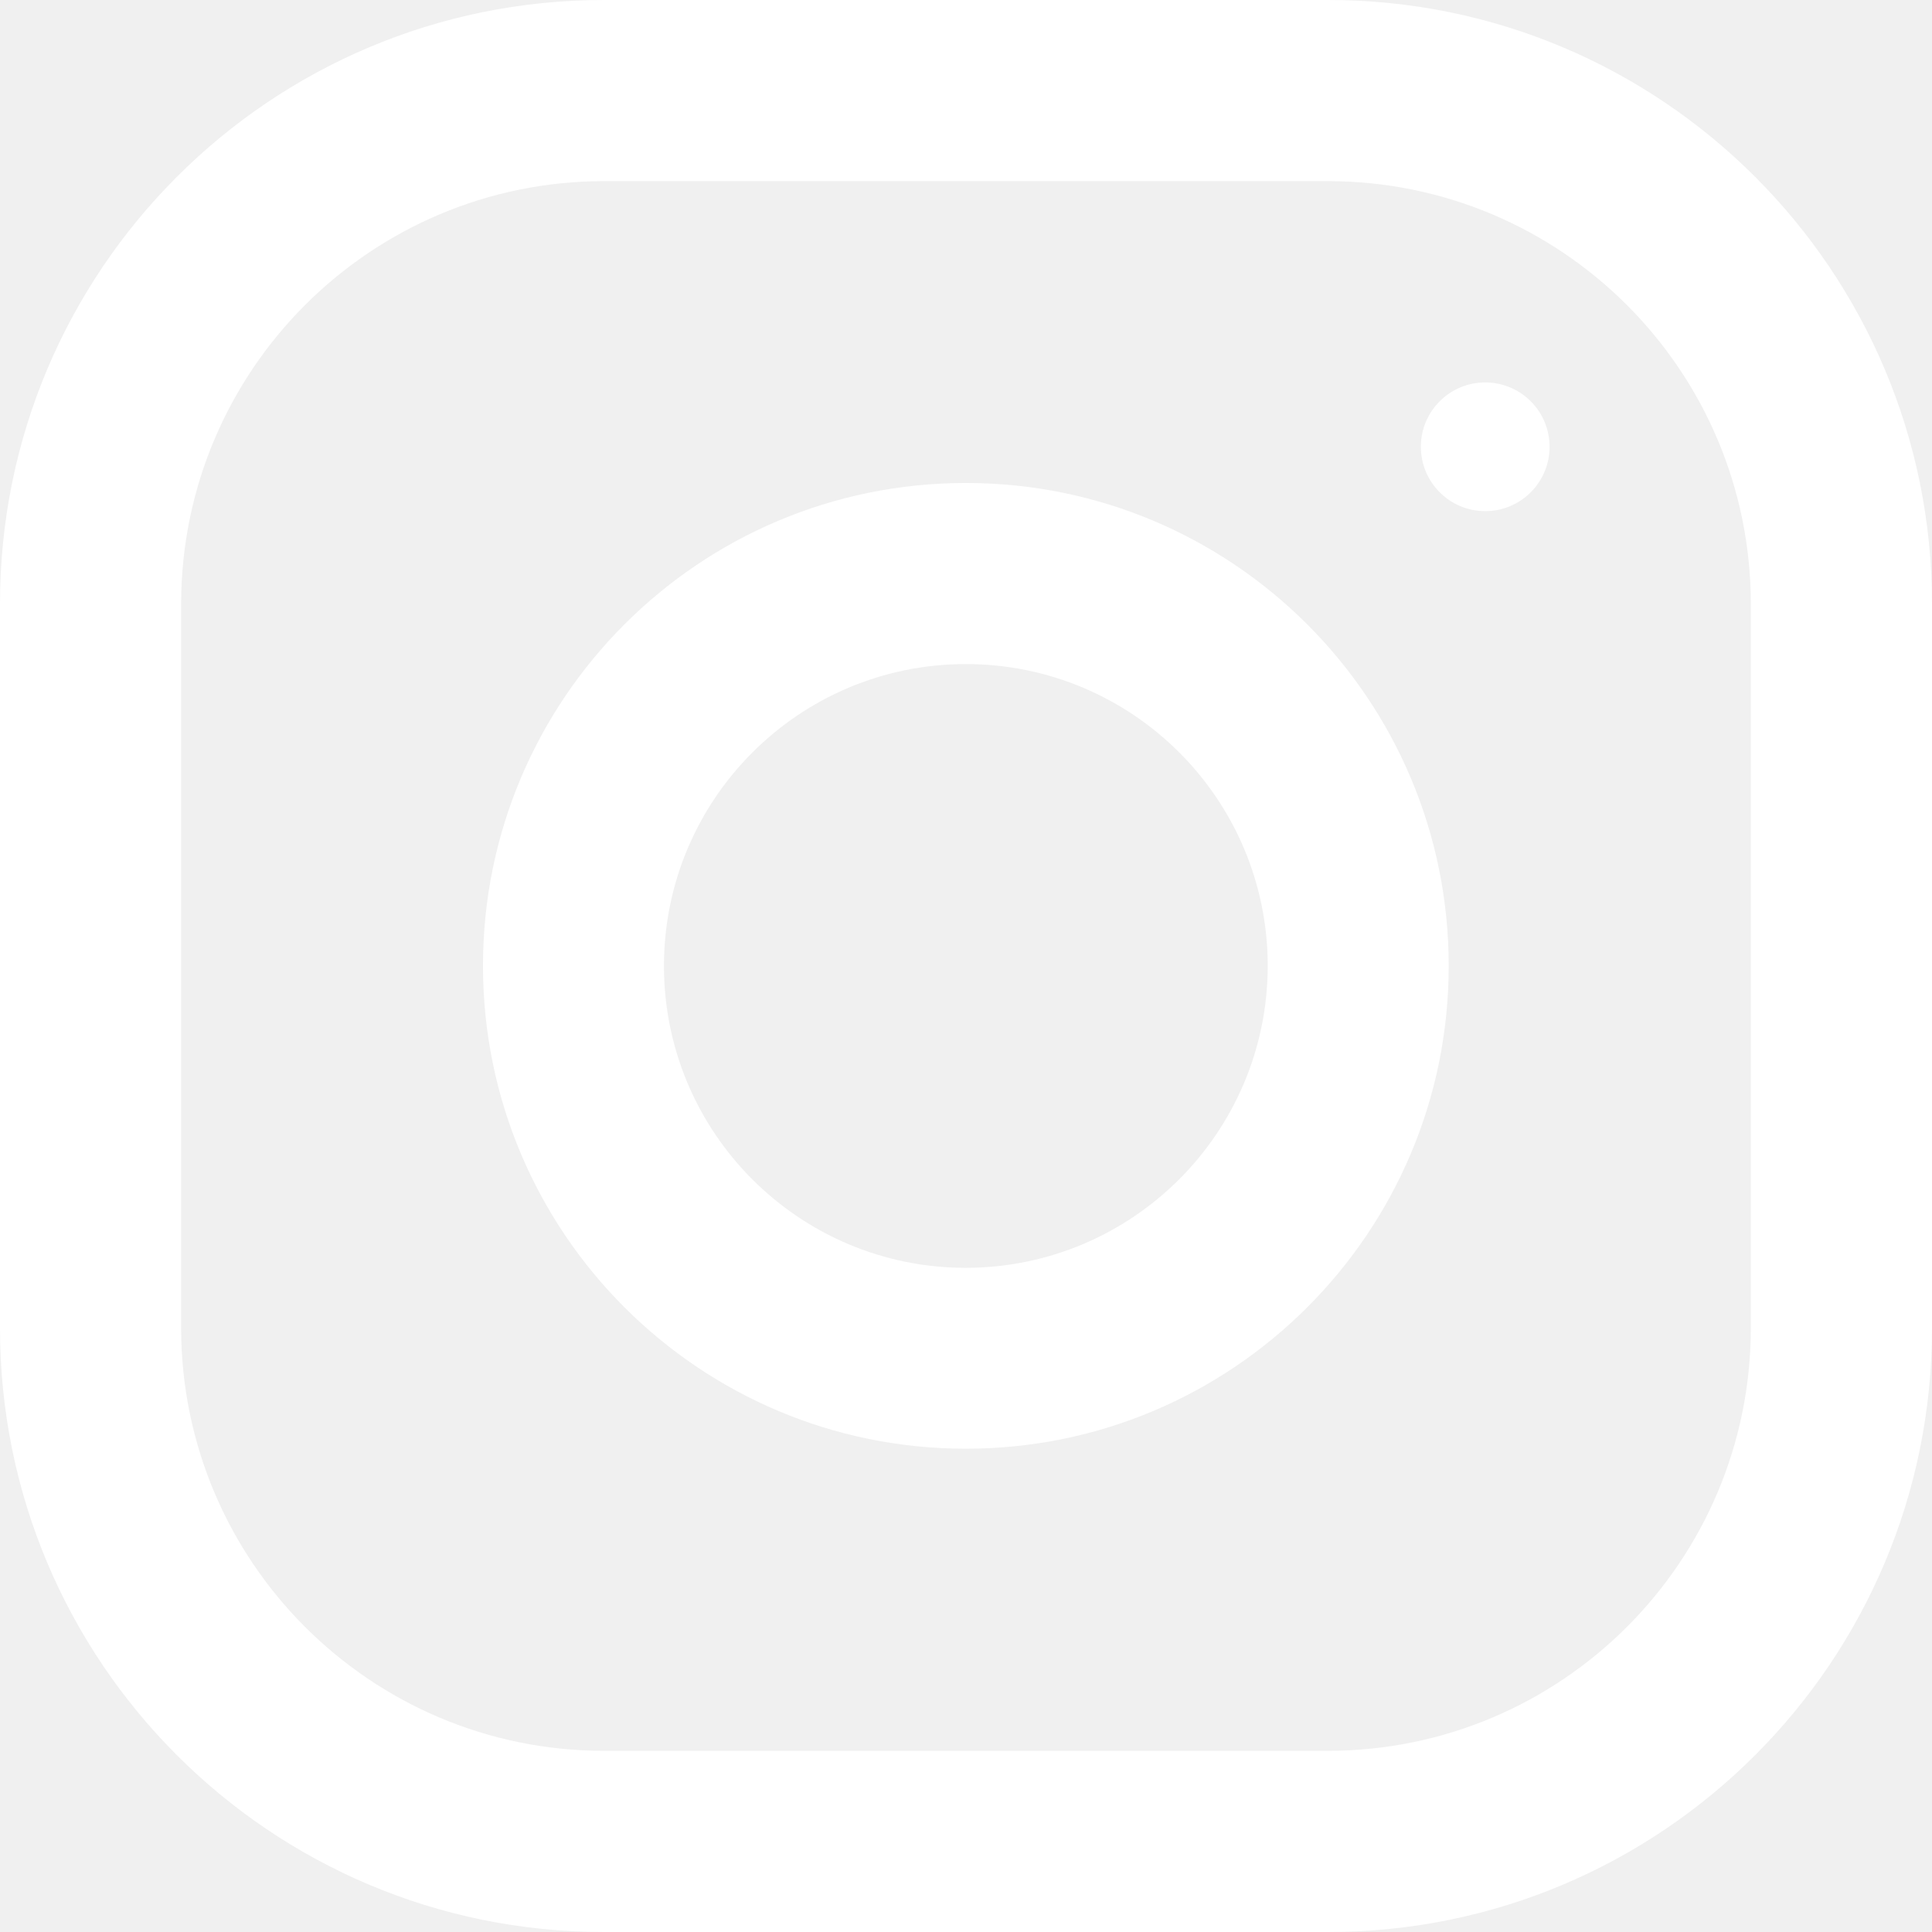
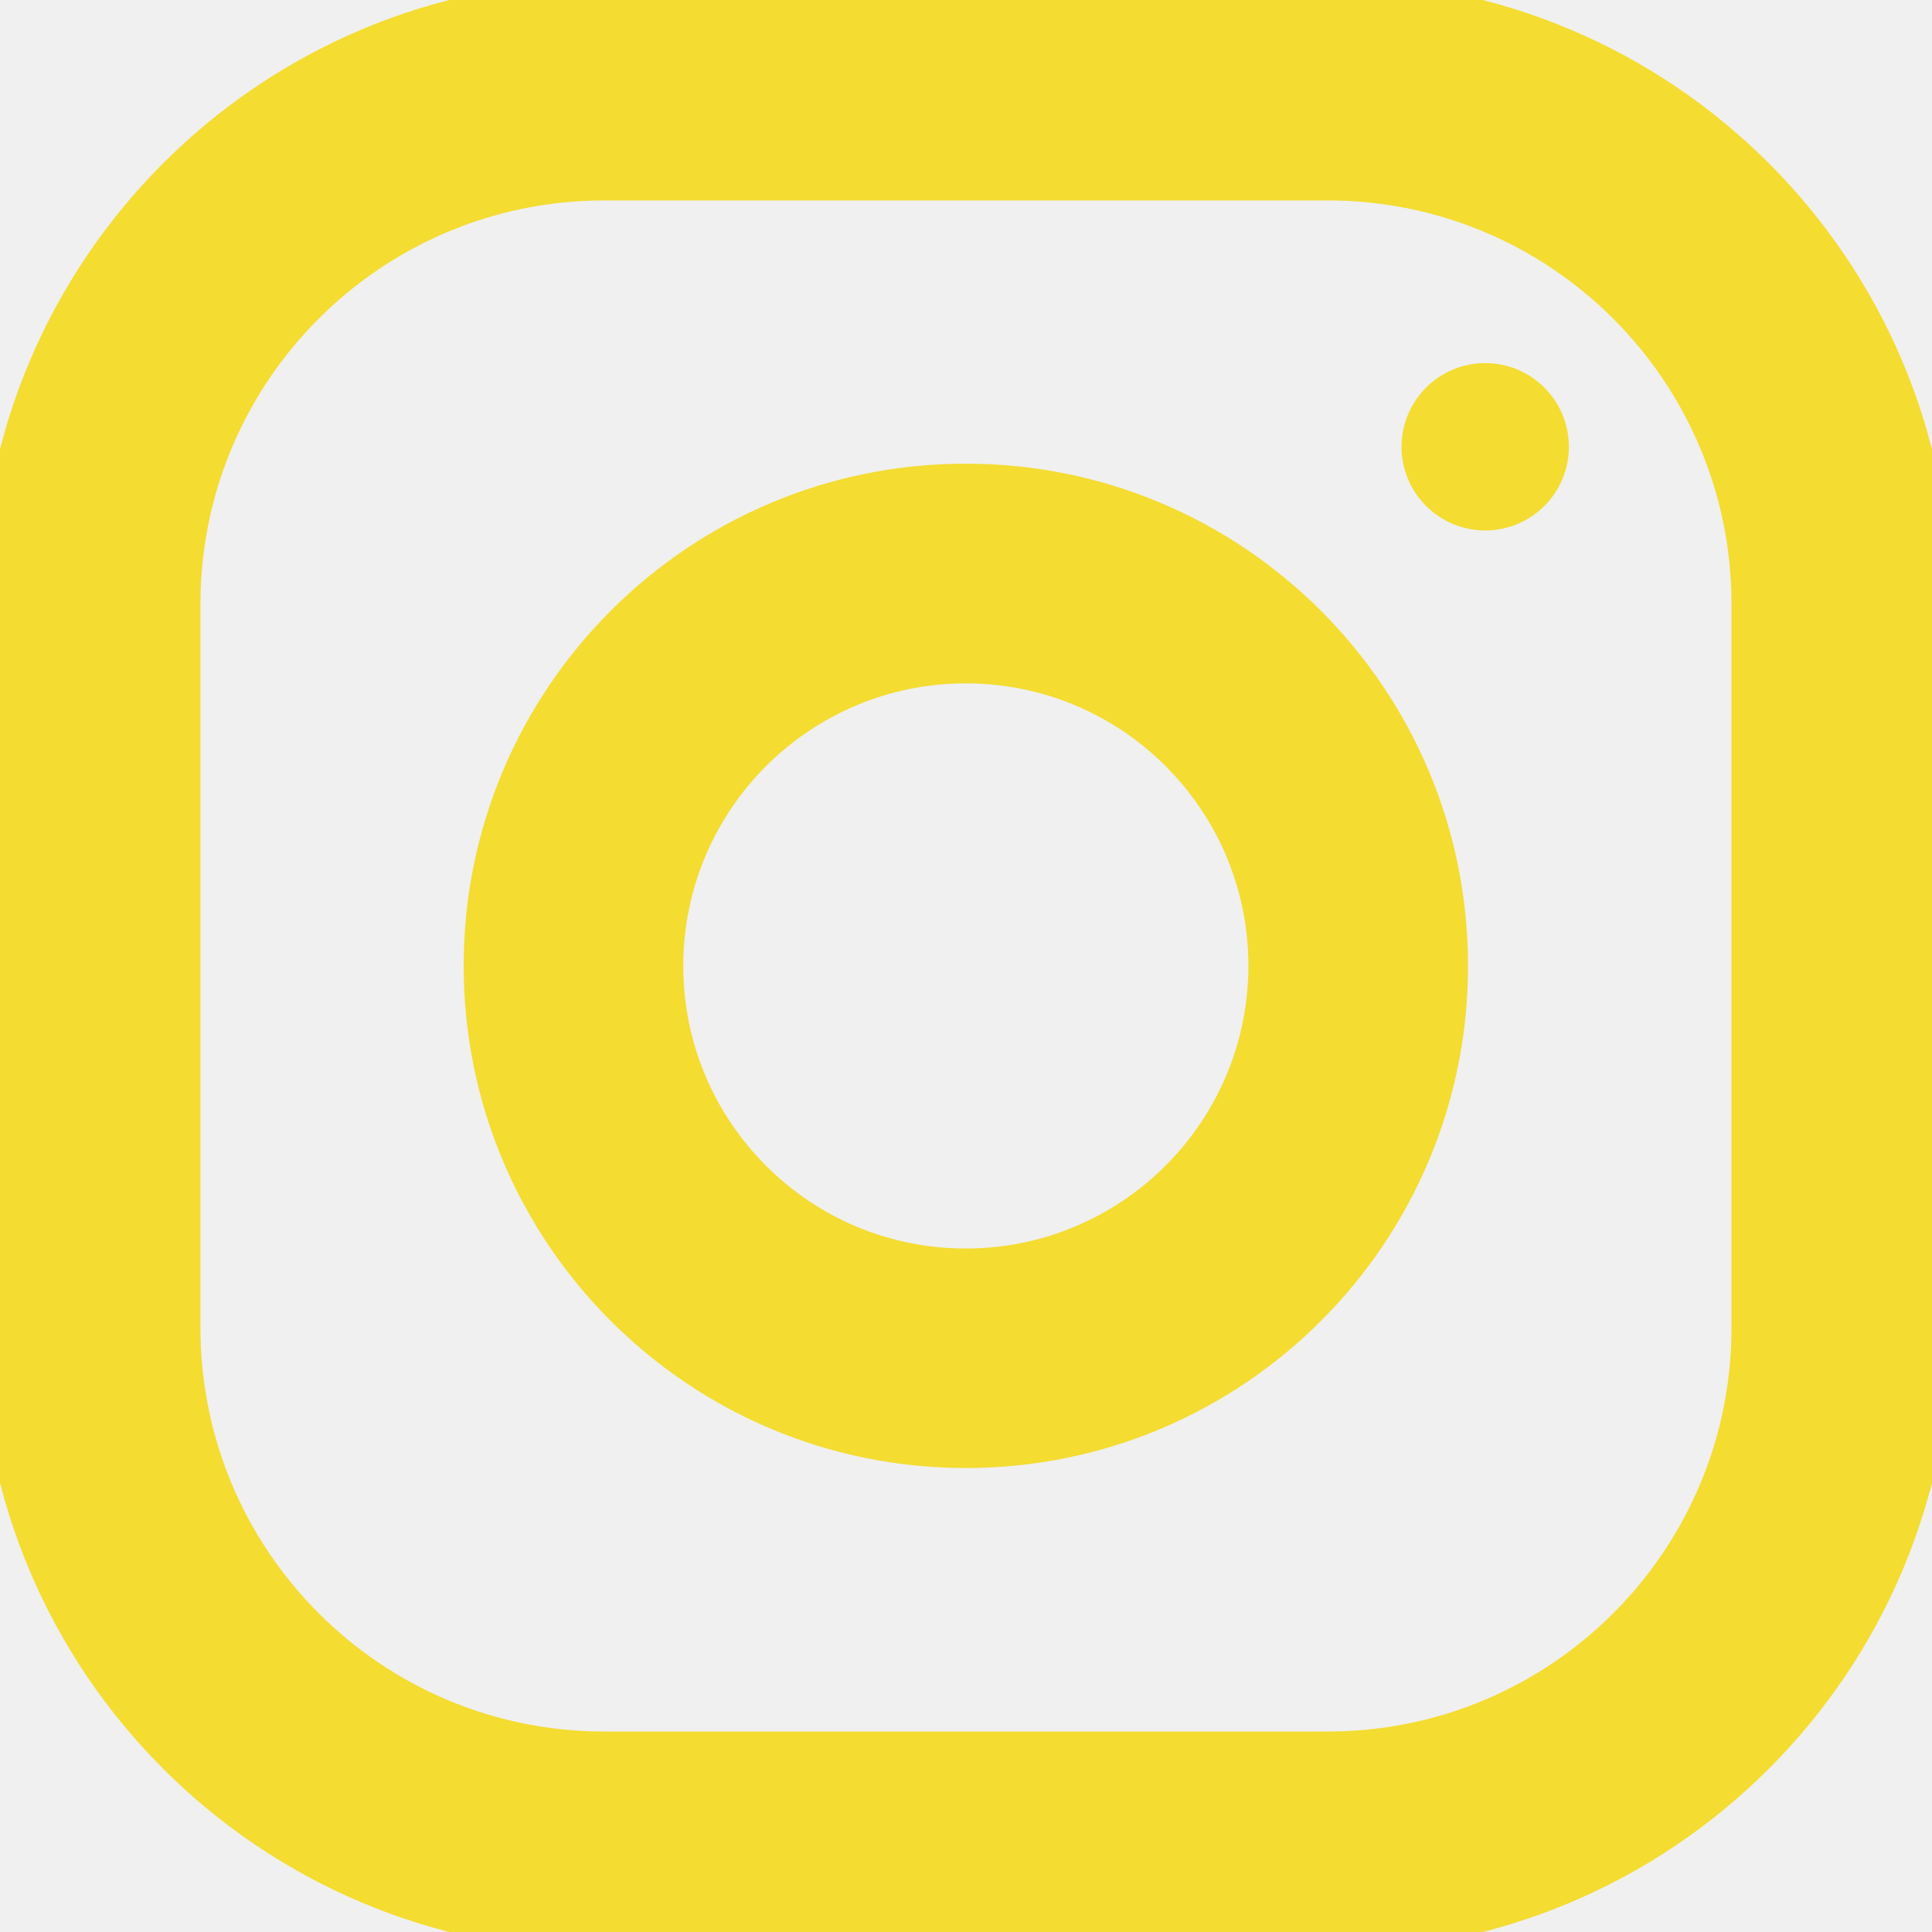
<svg xmlns="http://www.w3.org/2000/svg" id="instagram" viewBox="0 0 50.014 50.013">
  <defs>
    <style>
      .cls-1 {
-         fill: #fff;
+         fill: rgb(244,220,49);
+         stroke: rgb(244,220,49);
      }
    </style>
  </defs>
  <g id="Group_9" data-name="Group 9">
    <g id="Group_8" data-name="Group 8">
      <path id="Path_17" data-name="Path 17" class="cls-1" d="M34.384,0H15.629A15.631,15.631,0,0,0,0,15.629V34.384A15.631,15.631,0,0,0,15.629,50.014H34.384A15.631,15.631,0,0,0,50.014,34.384V15.629A15.631,15.631,0,0,0,34.384,0Zm10.94,34.384a10.952,10.952,0,0,1-10.94,10.94H15.629a10.952,10.952,0,0,1-10.94-10.94V15.629a10.952,10.952,0,0,1,10.94-10.94H34.384a10.952,10.952,0,0,1,10.94,10.94Z" />
    </g>
  </g>
  <g id="Group_11" data-name="Group 11" transform="translate(12.503 12.503)">
    <g id="Group_10" data-name="Group 10">
      <path id="Path_18" data-name="Path 18" class="cls-1" d="M140.5,128a12.5,12.5,0,1,0,12.5,12.5A12.5,12.5,0,0,0,140.5,128Zm0,20.318a7.815,7.815,0,1,1,7.815-7.815A7.825,7.825,0,0,1,140.5,148.318Z" transform="translate(-128 -128)" />
    </g>
  </g>
  <g id="Group_13" data-name="Group 13" transform="translate(36.782 9.9)">
    <g id="Group_12" data-name="Group 12">
      <circle id="Ellipse_5" data-name="Ellipse 5" class="cls-1" cx="1.666" cy="1.666" r="1.666" />
    </g>
  </g>
</svg>
